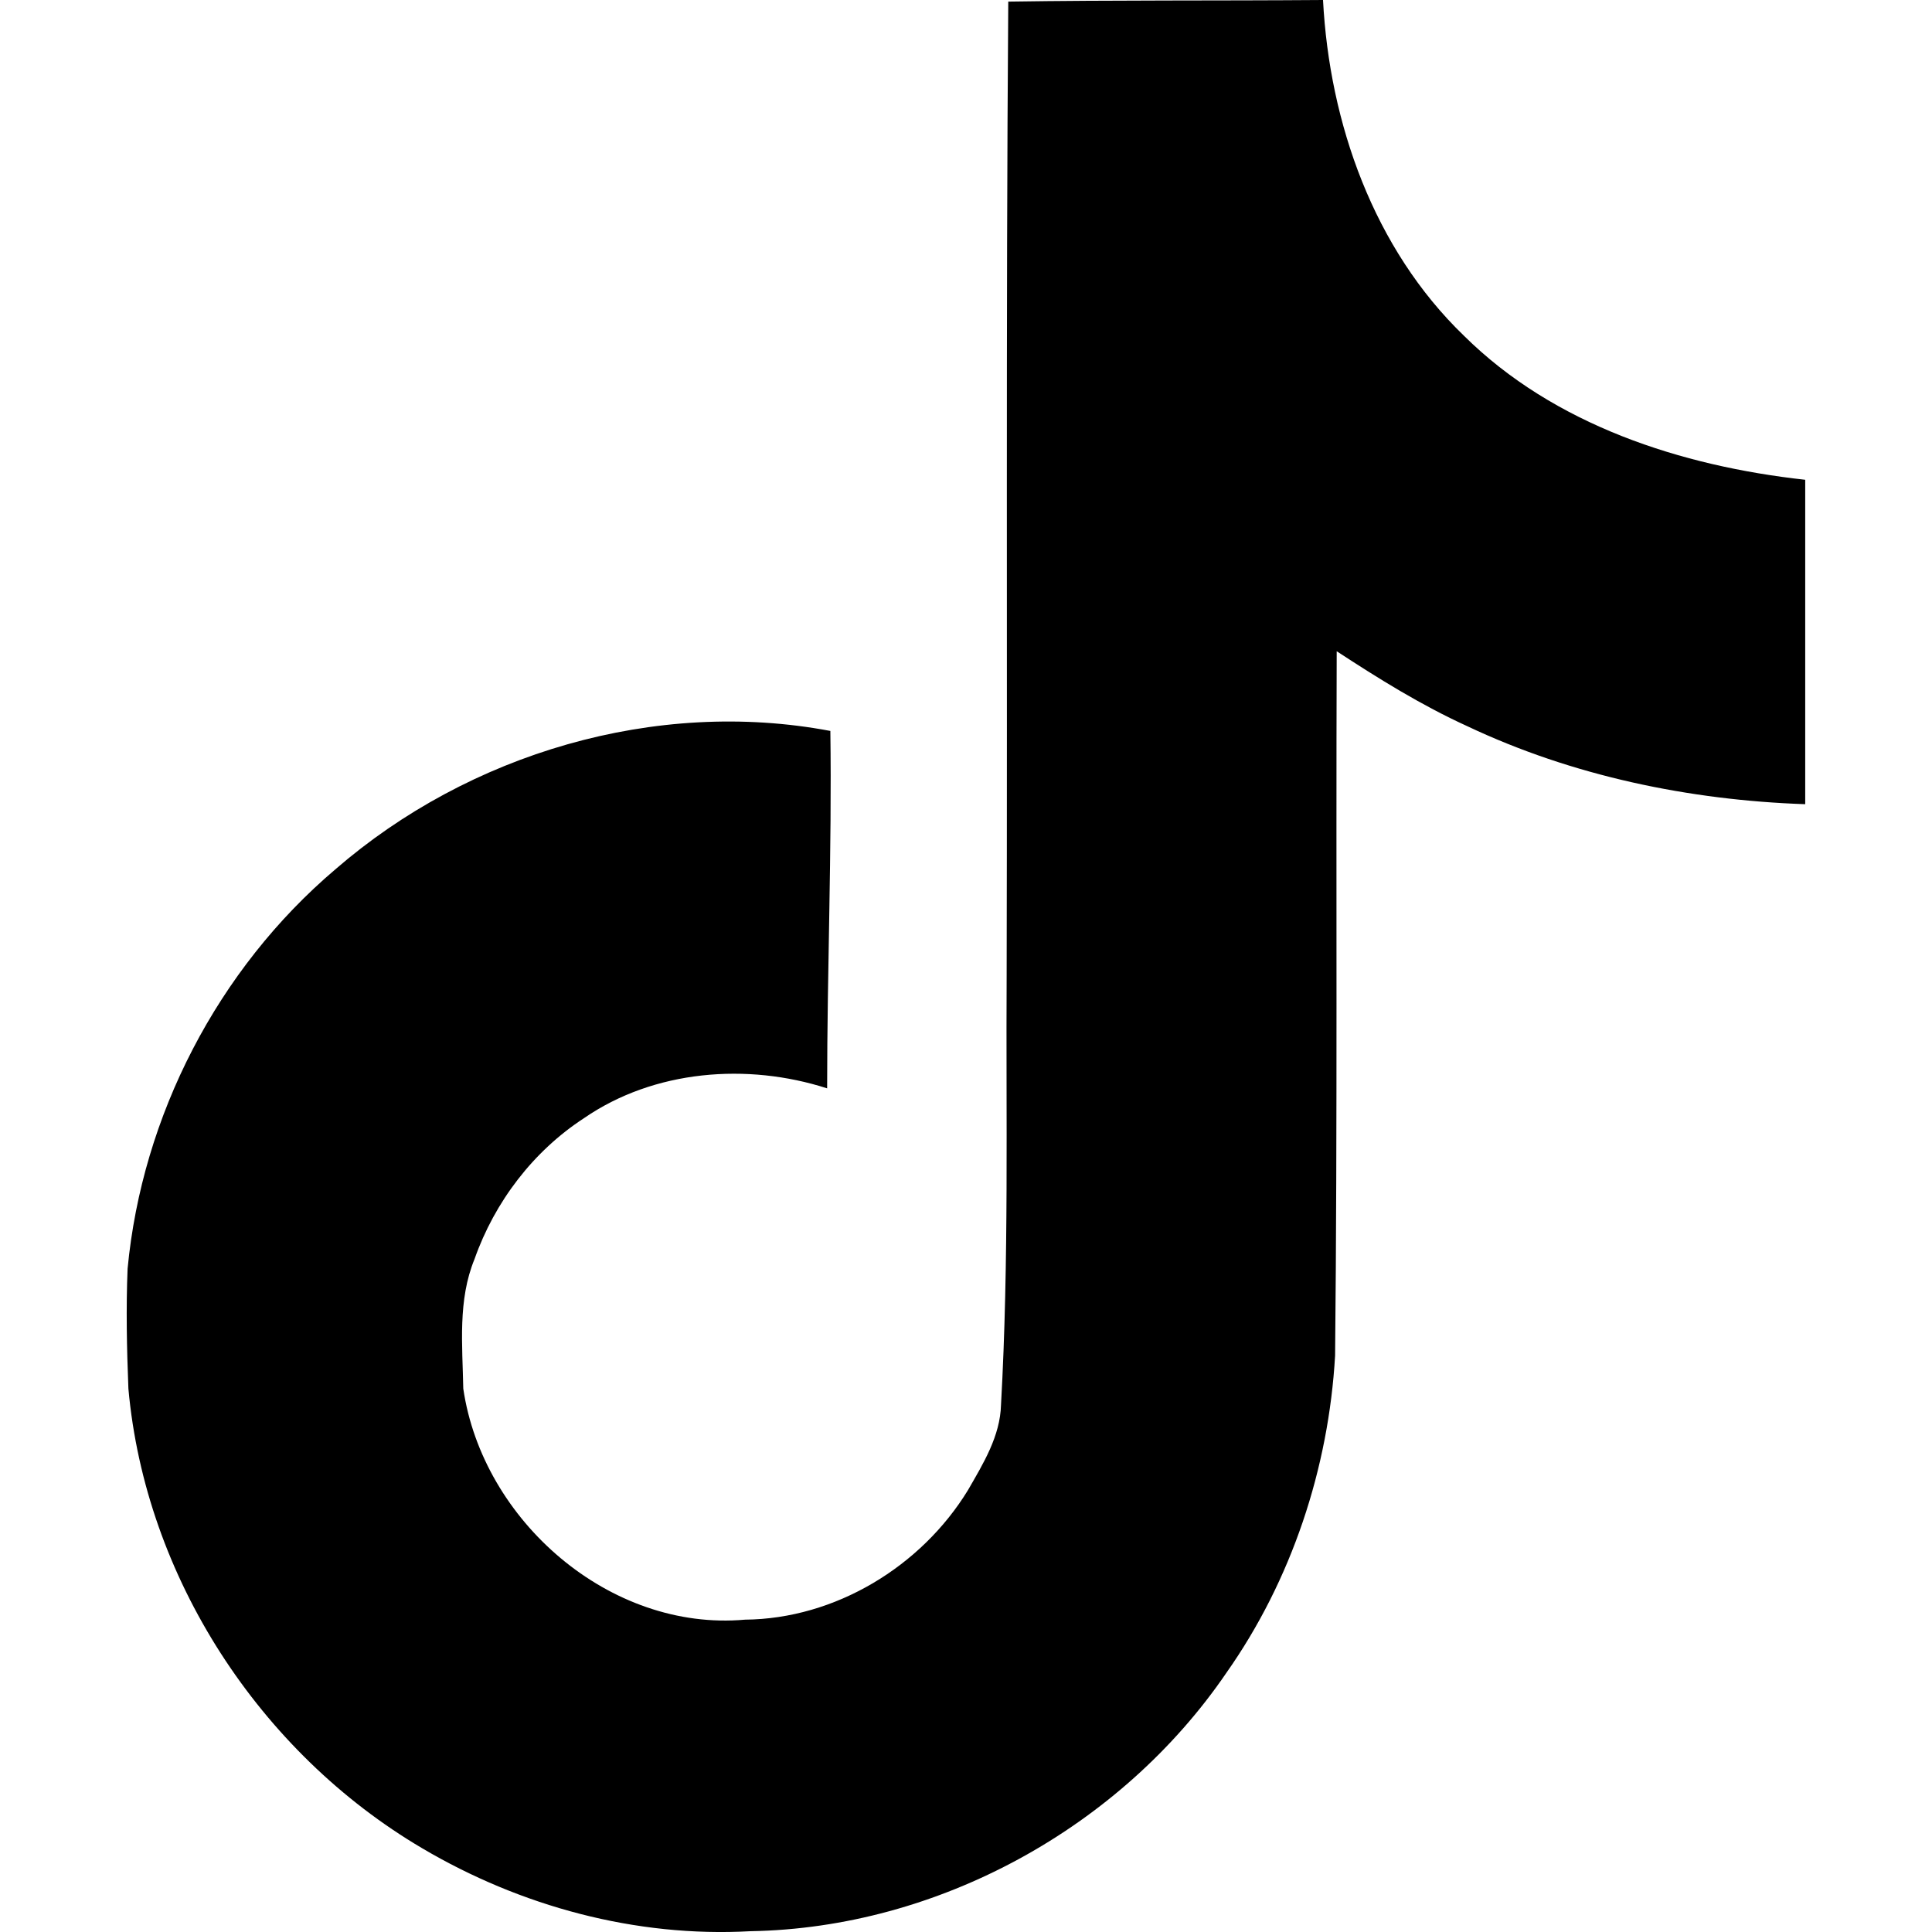
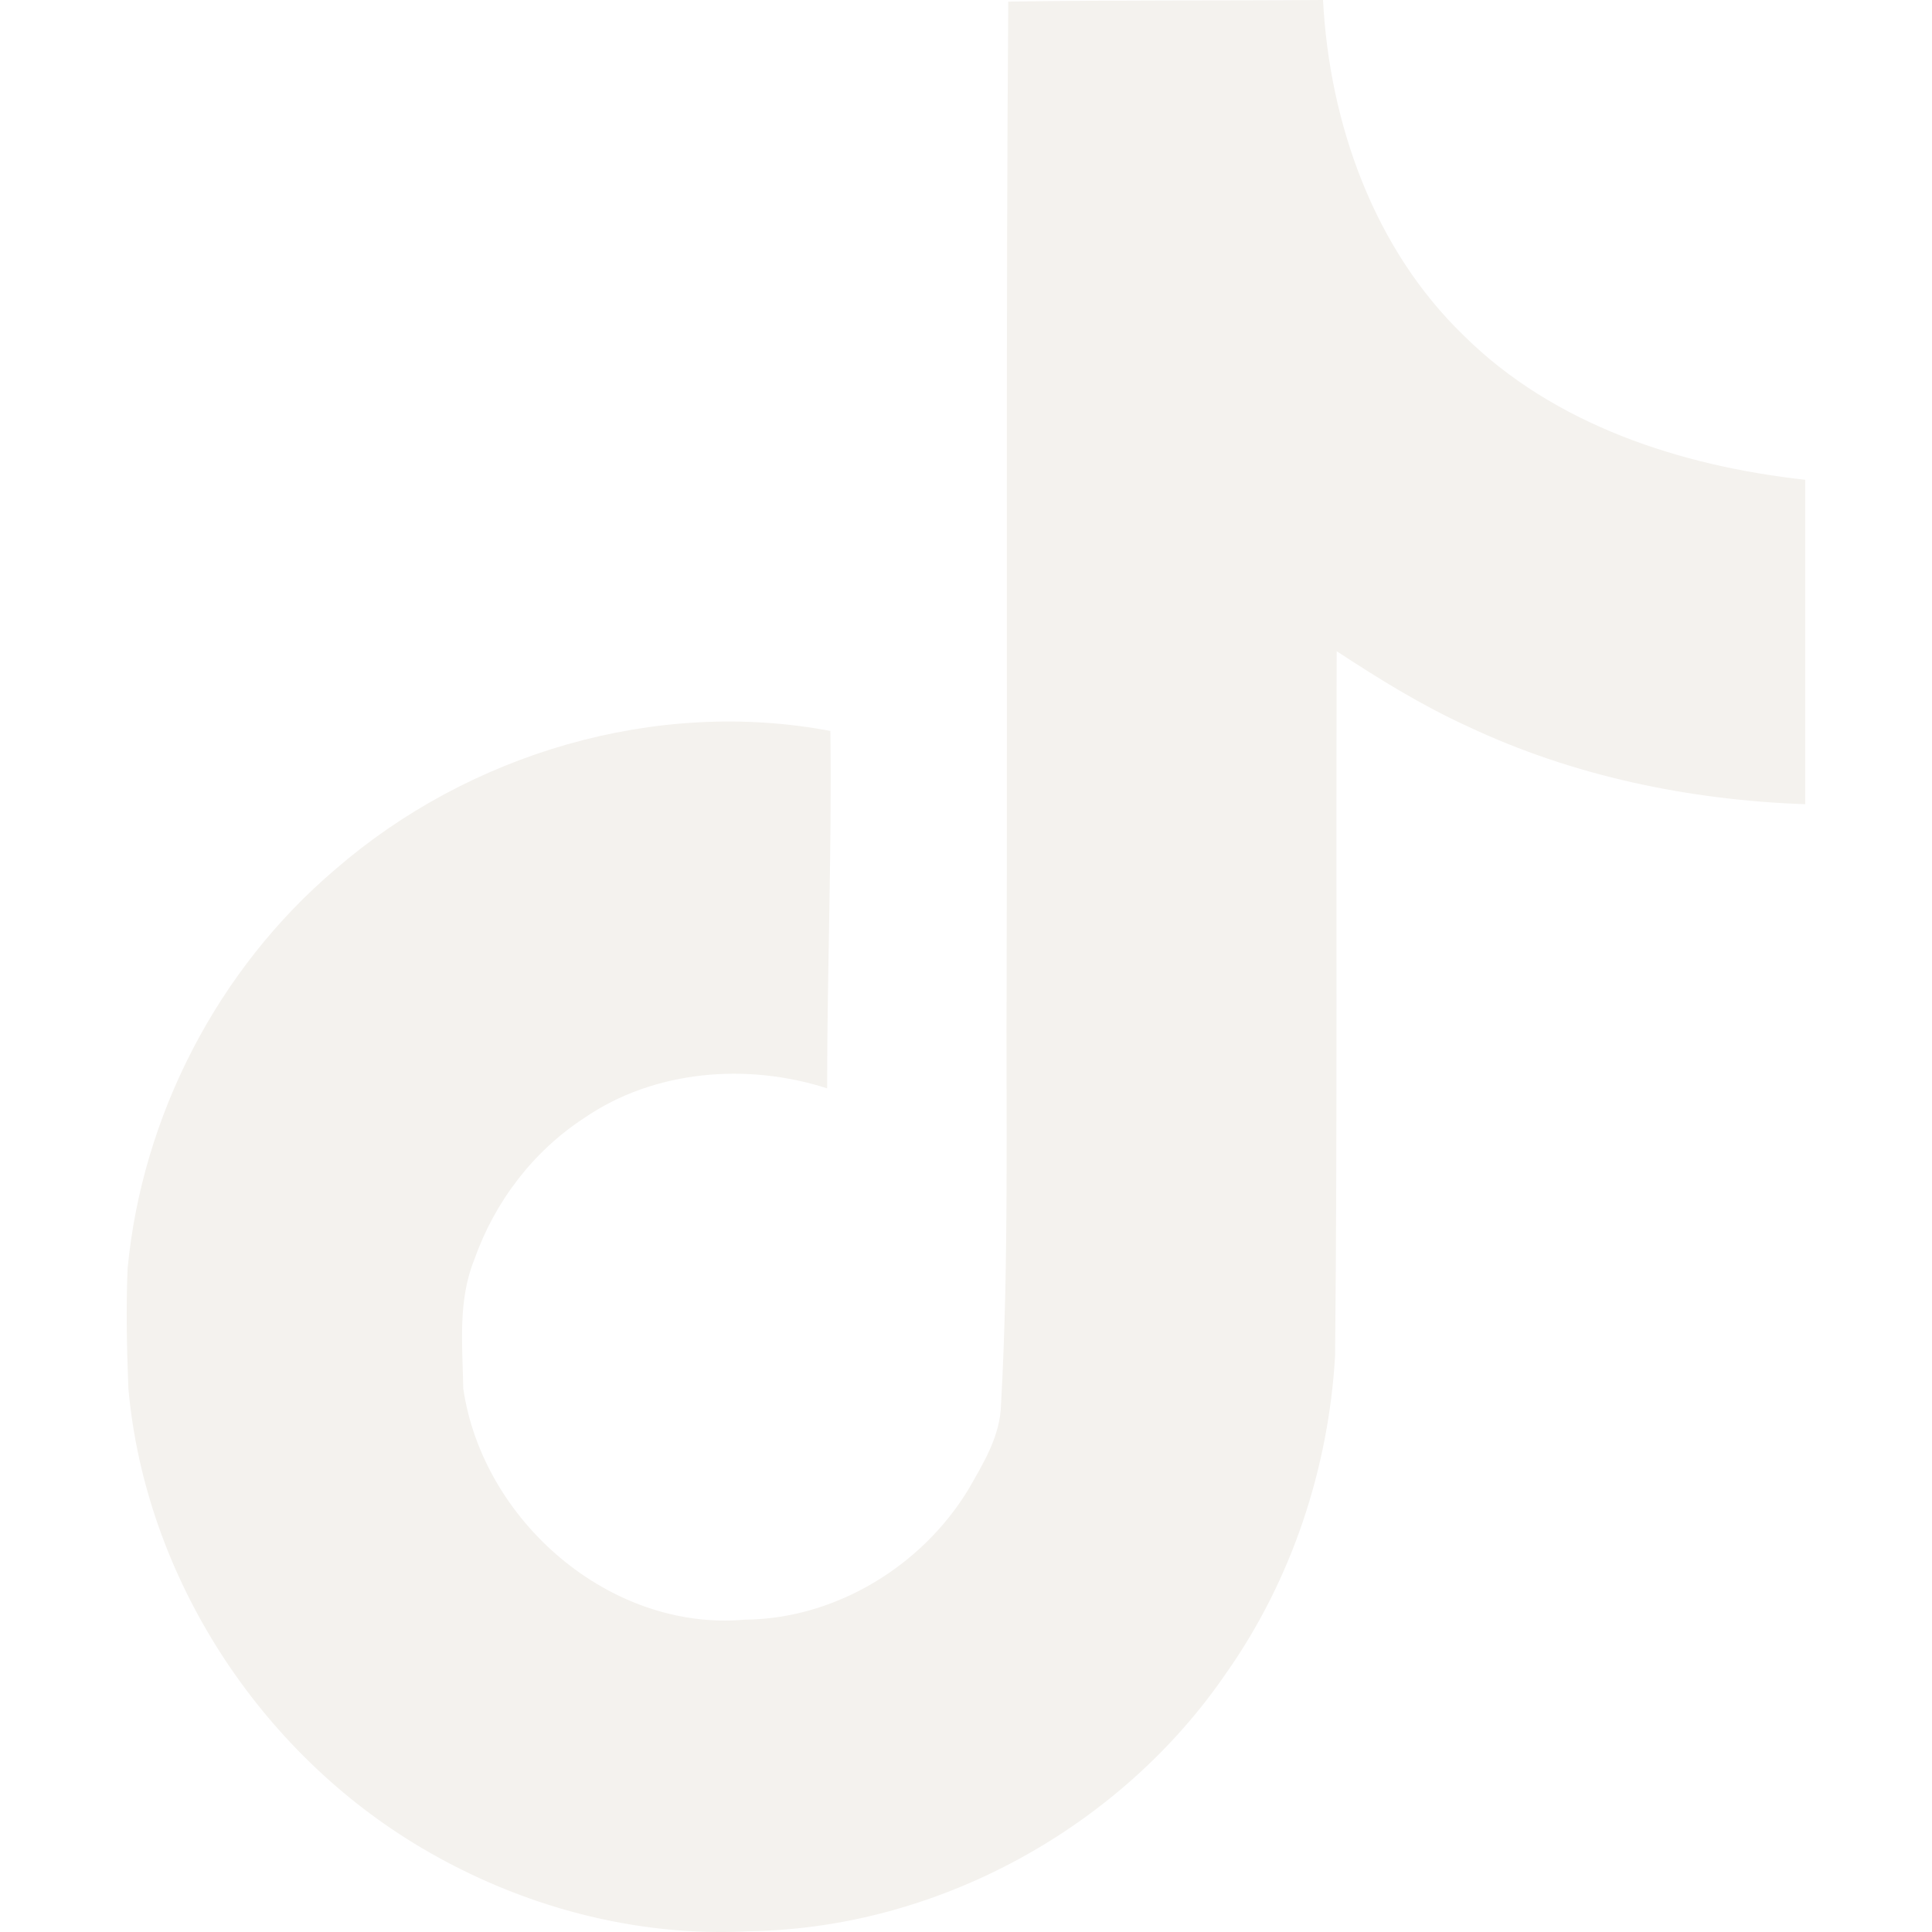
- <svg xmlns="http://www.w3.org/2000/svg" role="img" viewBox="0 0 24 24">
+ <svg xmlns="http://www.w3.org/2000/svg" fill="#F4F2EE" role="img" viewBox="0 0 24 24">
  <path d="M12.525.02c1.31-.02 2.61-.01 3.91-.02.08 1.53.63 3.09 1.75 4.17 1.12 1.11 2.7 1.62 4.24 1.79v4.03c-1.44-.05-2.89-.35-4.2-.97-.57-.26-1.1-.59-1.62-.93-.01 2.92.01 5.84-.02 8.75-.08 1.4-.54 2.79-1.35 3.94-1.31 1.92-3.58 3.17-5.91 3.21-1.43.08-2.86-.31-4.08-1.03-2.02-1.19-3.44-3.37-3.65-5.71-.02-.5-.03-1-.01-1.49.18-1.9 1.12-3.72 2.58-4.96 1.66-1.44 3.98-2.13 6.15-1.72.02 1.48-.04 2.96-.04 4.44-.99-.32-2.15-.23-3.02.37-.63.41-1.11 1.04-1.36 1.75-.21.51-.15 1.07-.14 1.61.24 1.64 1.82 3.02 3.5 2.87 1.12-.01 2.19-.66 2.77-1.61.19-.33.4-.67.41-1.06.1-1.79.06-3.57.07-5.36.01-4.03-.01-8.05.02-12.07z" />
</svg>
